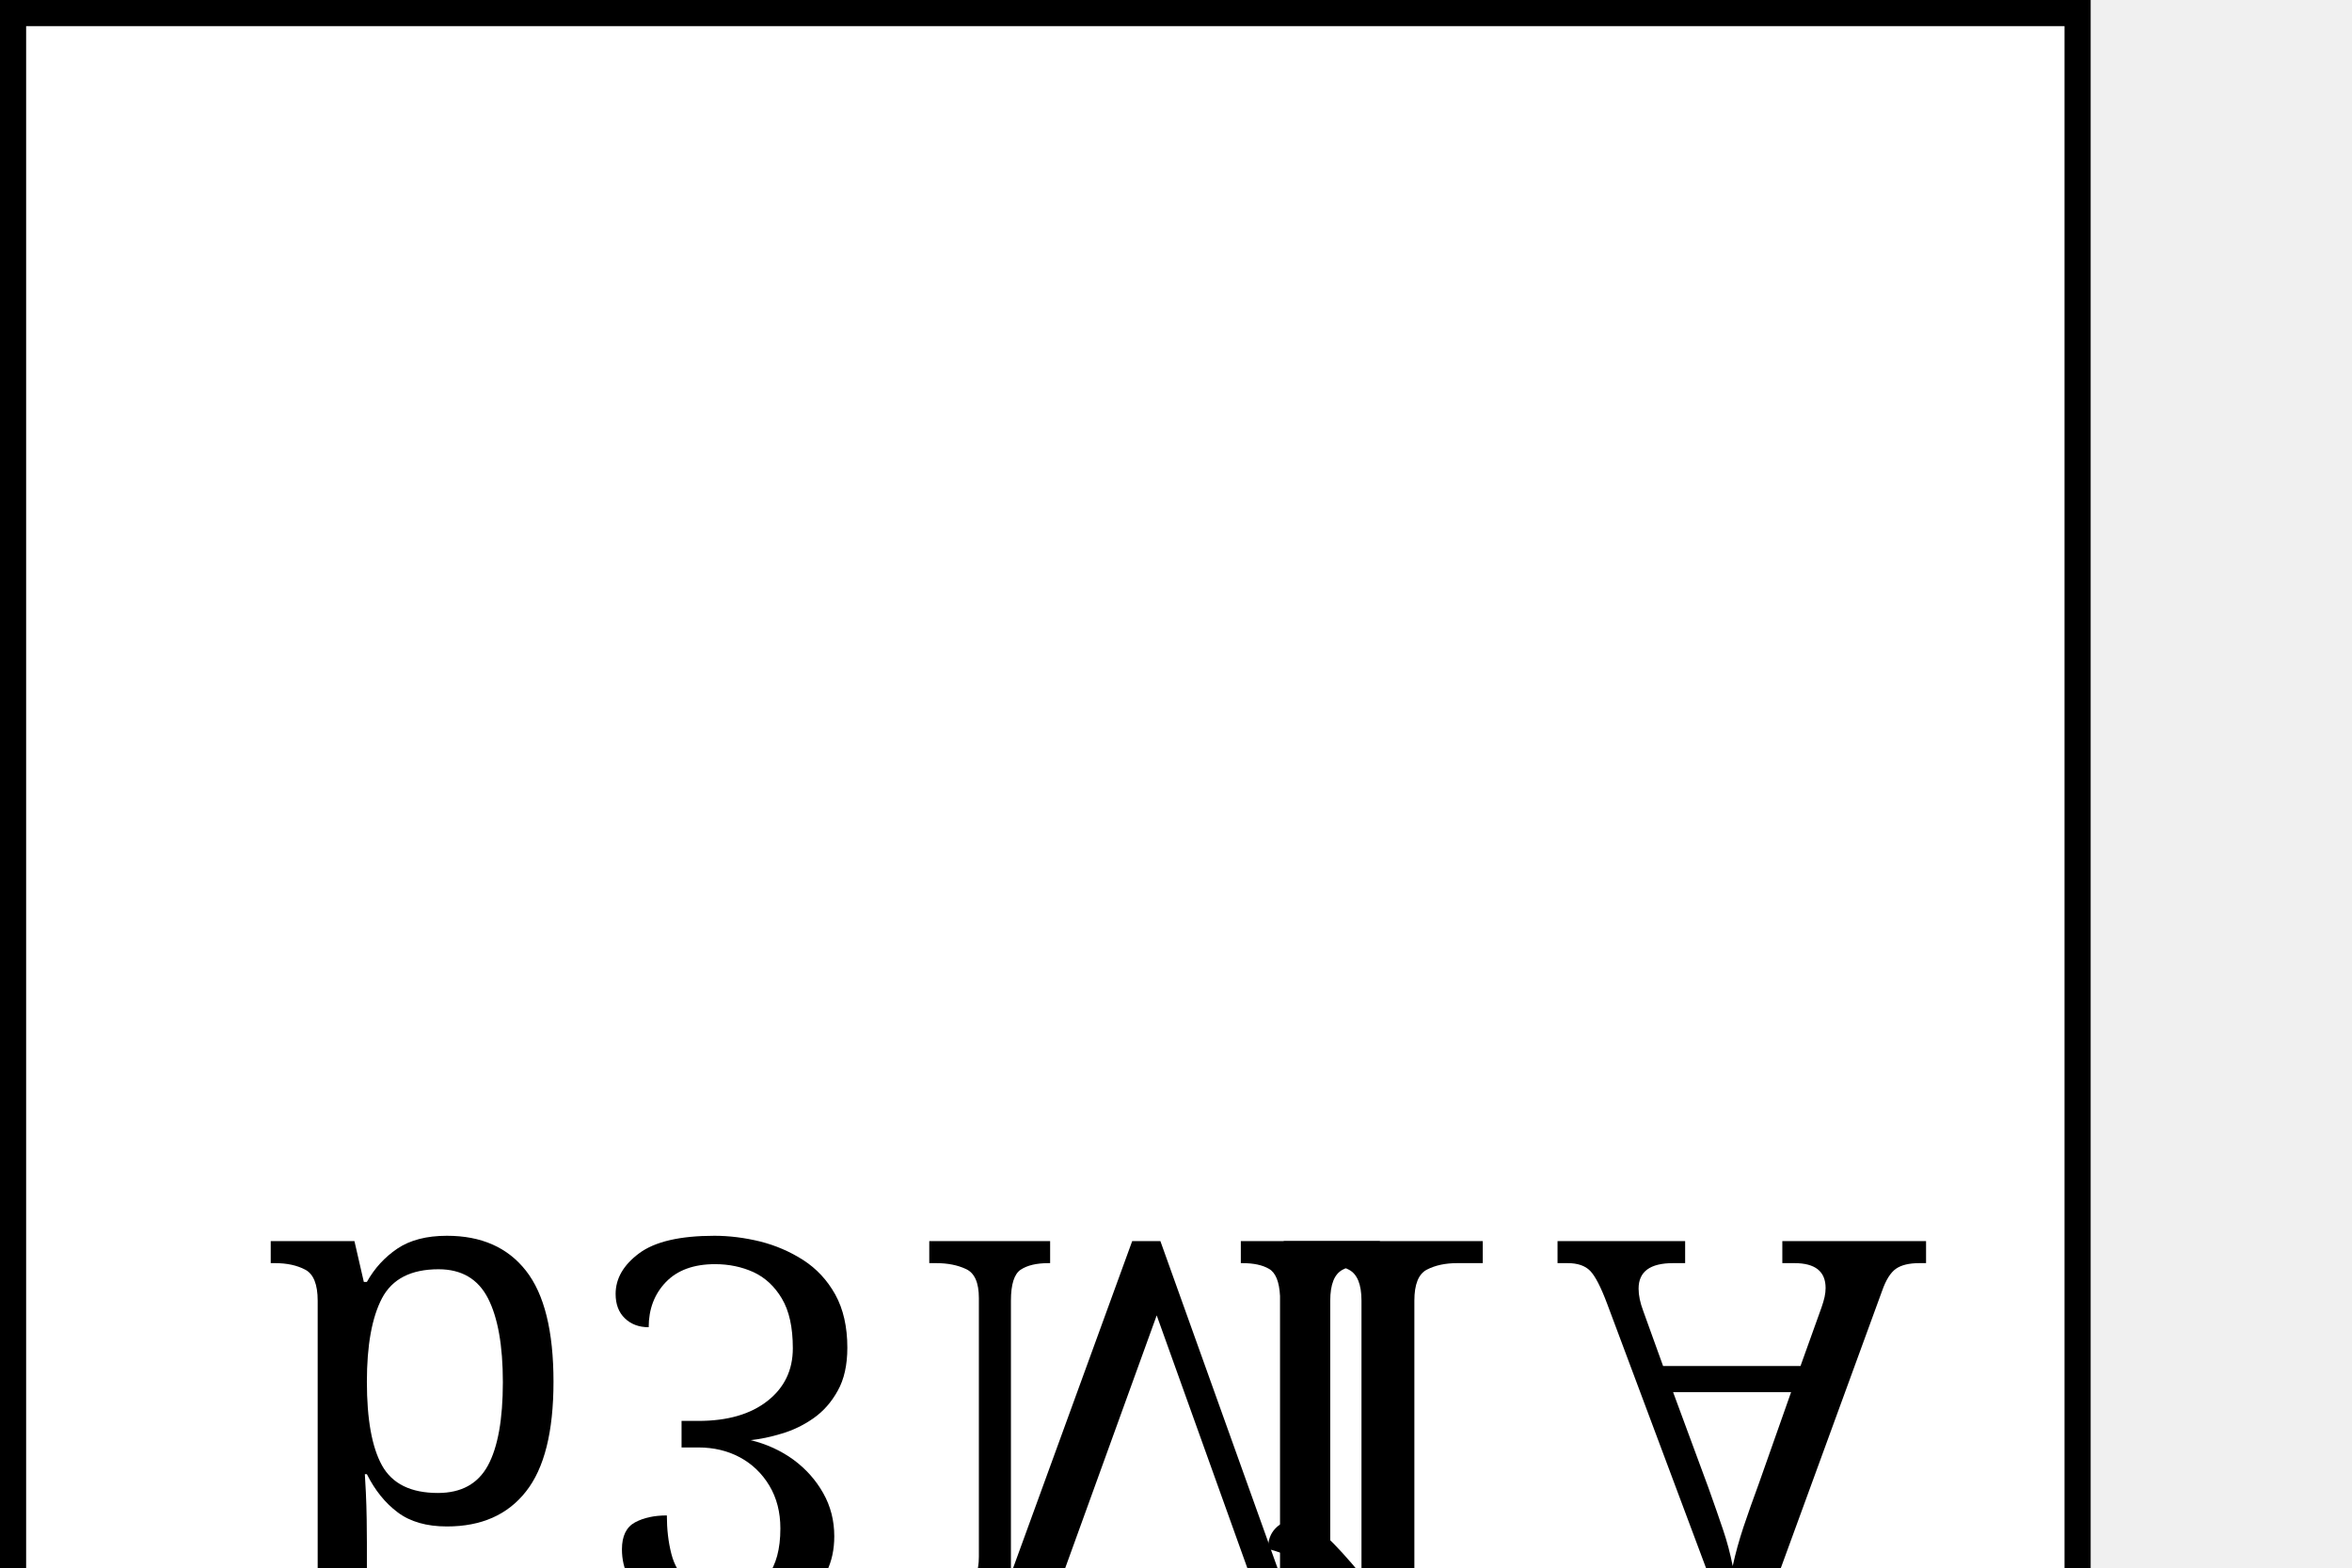
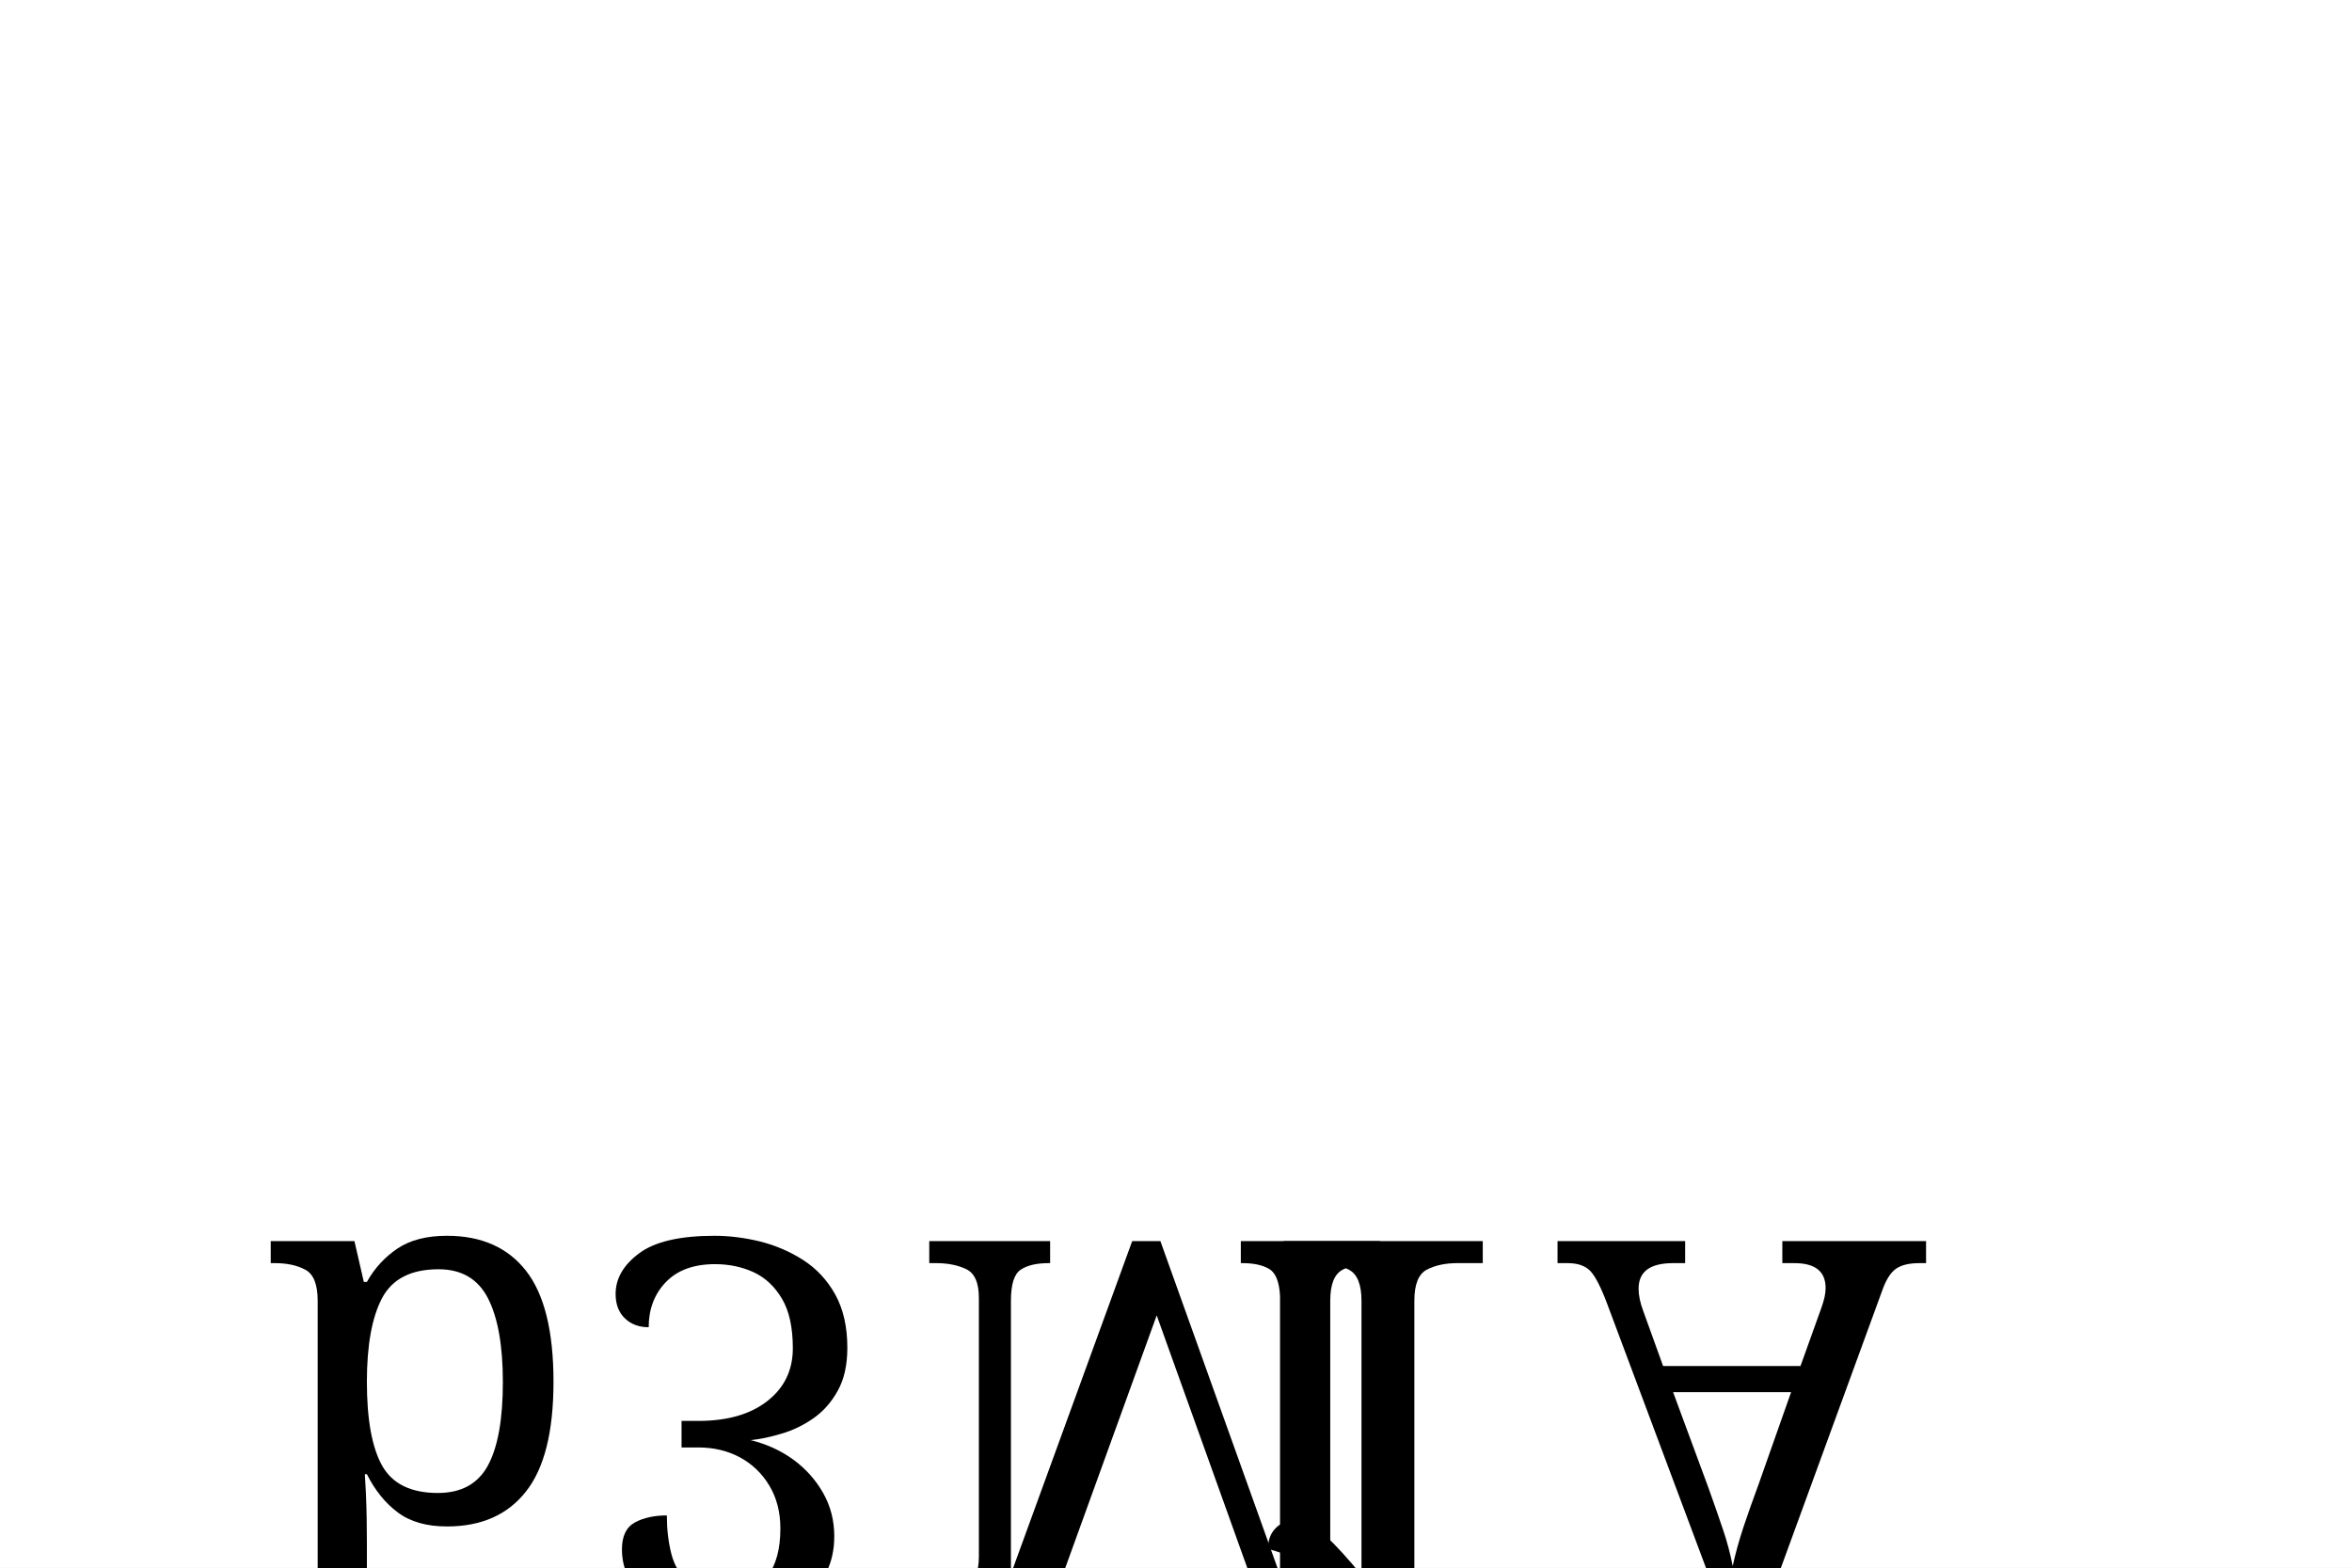
<svg xmlns="http://www.w3.org/2000/svg" viewBox="0 0 180 120">
-   <rect x="1" y="1" width="158" height="158" fill="white" stroke="black" stroke-width="2" />
+   <rect x="0" y="0" width="180" height="120" fill="white" stroke="none" />
  <text x="20" y="95" font-family="serif" font-size="40" transform="scale(1,-1) translate(0,-190)">b</text>
  <text x="44.8" y="95" font-family="serif" font-size="40" transform="scale(1,-1) translate(0,-190)">3</text>
  <text x="69.6" y="95" font-family="serif" font-size="40" transform="scale(1,-1) translate(0,-190)">M</text>
  <text x="94.4" y="95" font-family="serif" font-size="40" transform="scale(1,-1) translate(0,-190)">1</text>
  <text x="119.2" y="95" font-family="serif" font-size="40" transform="scale(1,-1) translate(0,-190)">A</text>
</svg>
